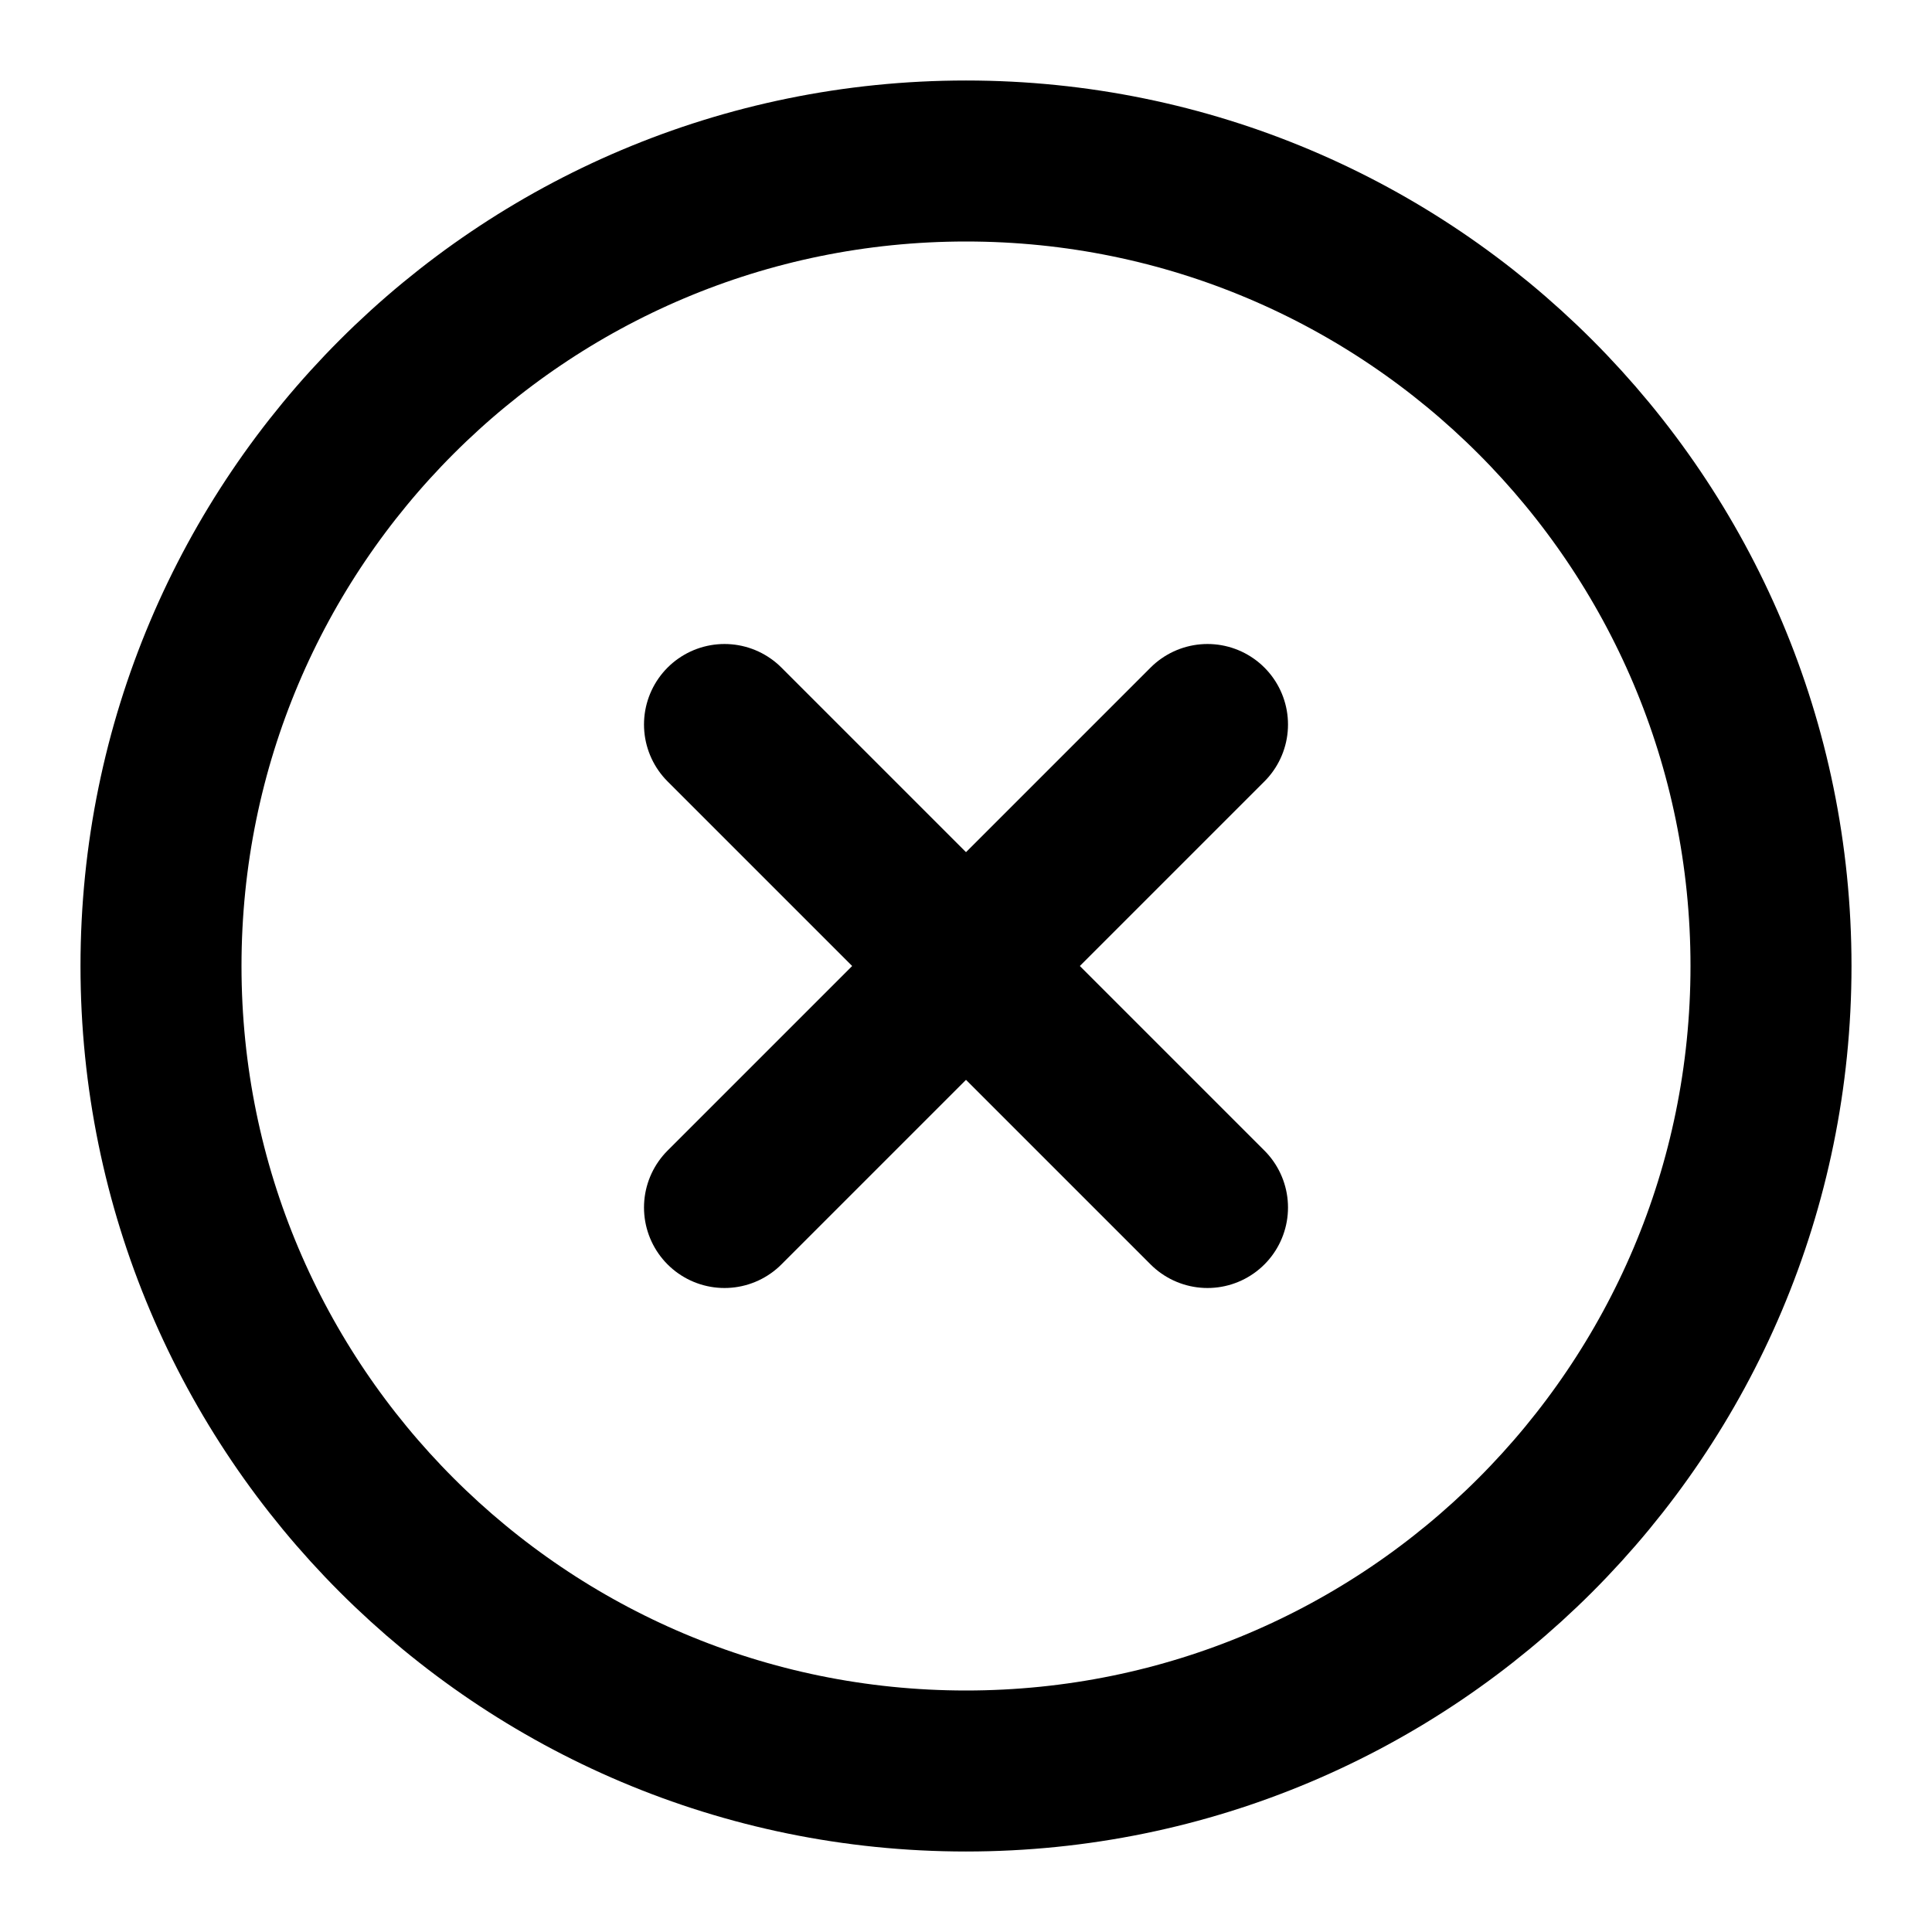
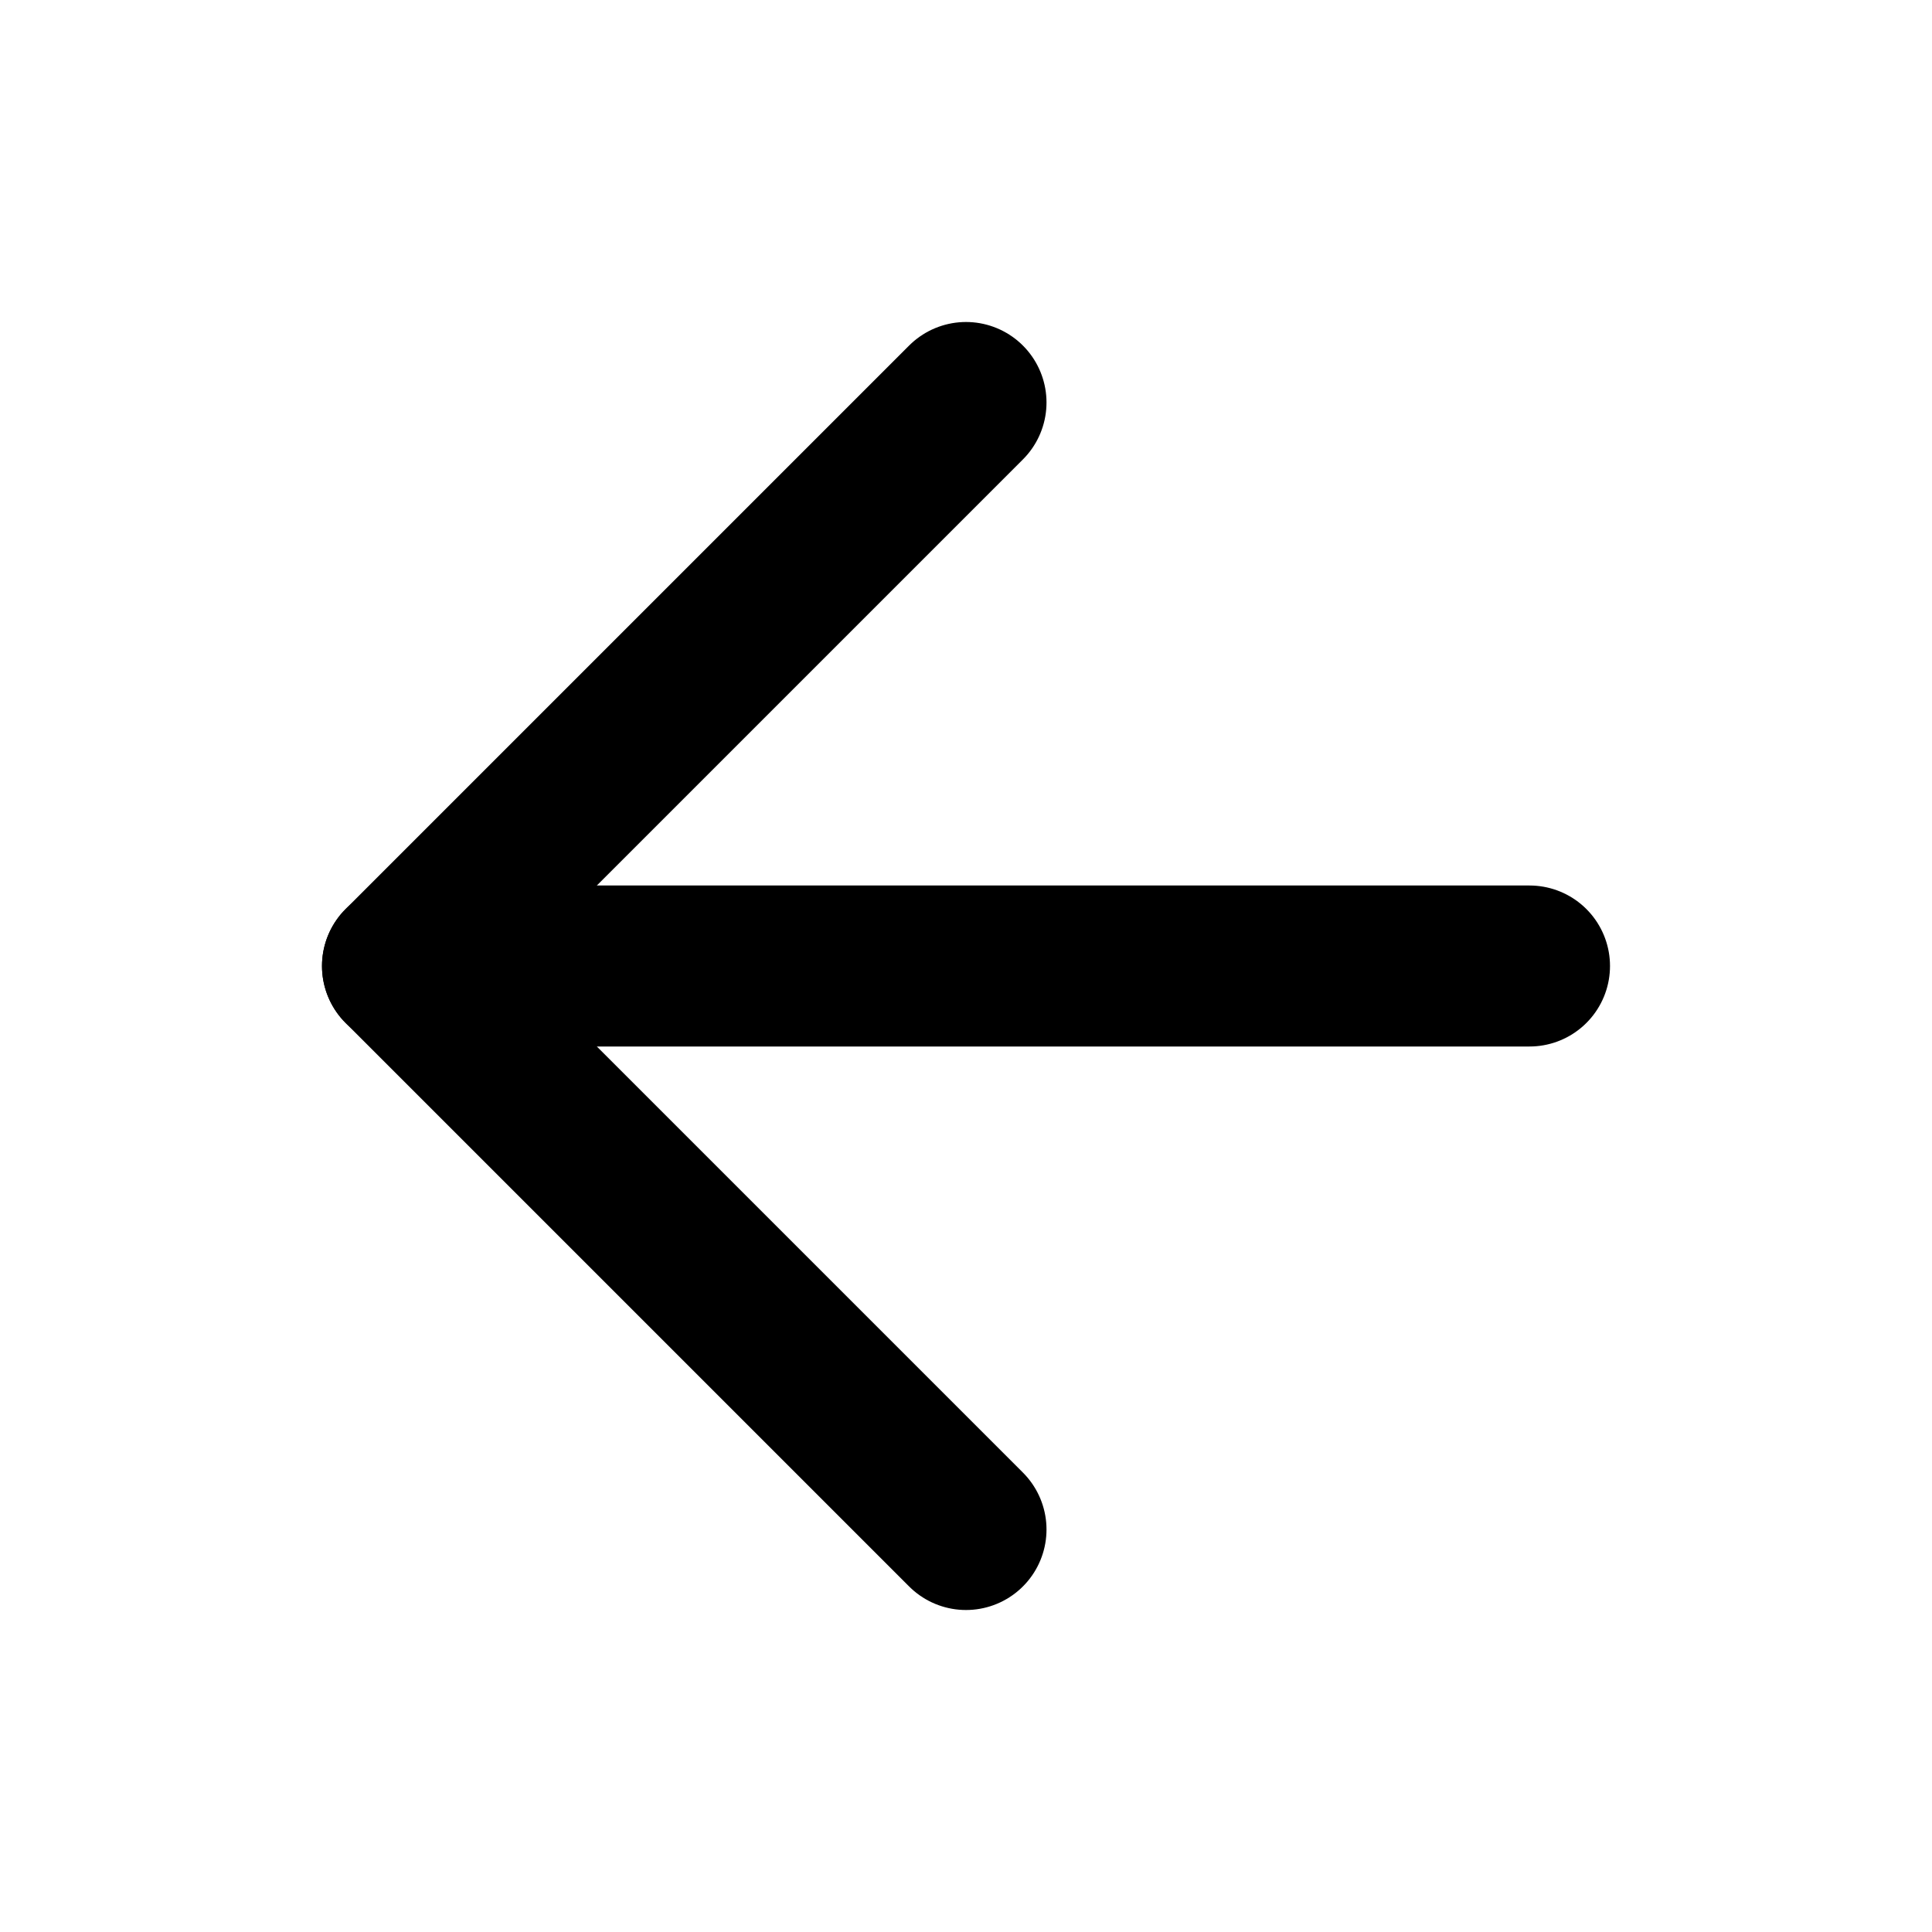
<svg xmlns="http://www.w3.org/2000/svg" width="24" height="24" viewBox="0 0 24 24" fill="none" stroke="#000000" stroke-width="2" stroke-linecap="round" stroke-linejoin="round">
-   <circle cx="12" cy="12" r="10" />
-   <line x1="15" y1="9" x2="9" y2="15" />
-   <line x1="9" y1="9" x2="15" y2="15" />
+   <line x1="19" y1="12" x2="5" y2="12" />
+   <polyline points="12 19 5 12 12 5" />
</svg>
